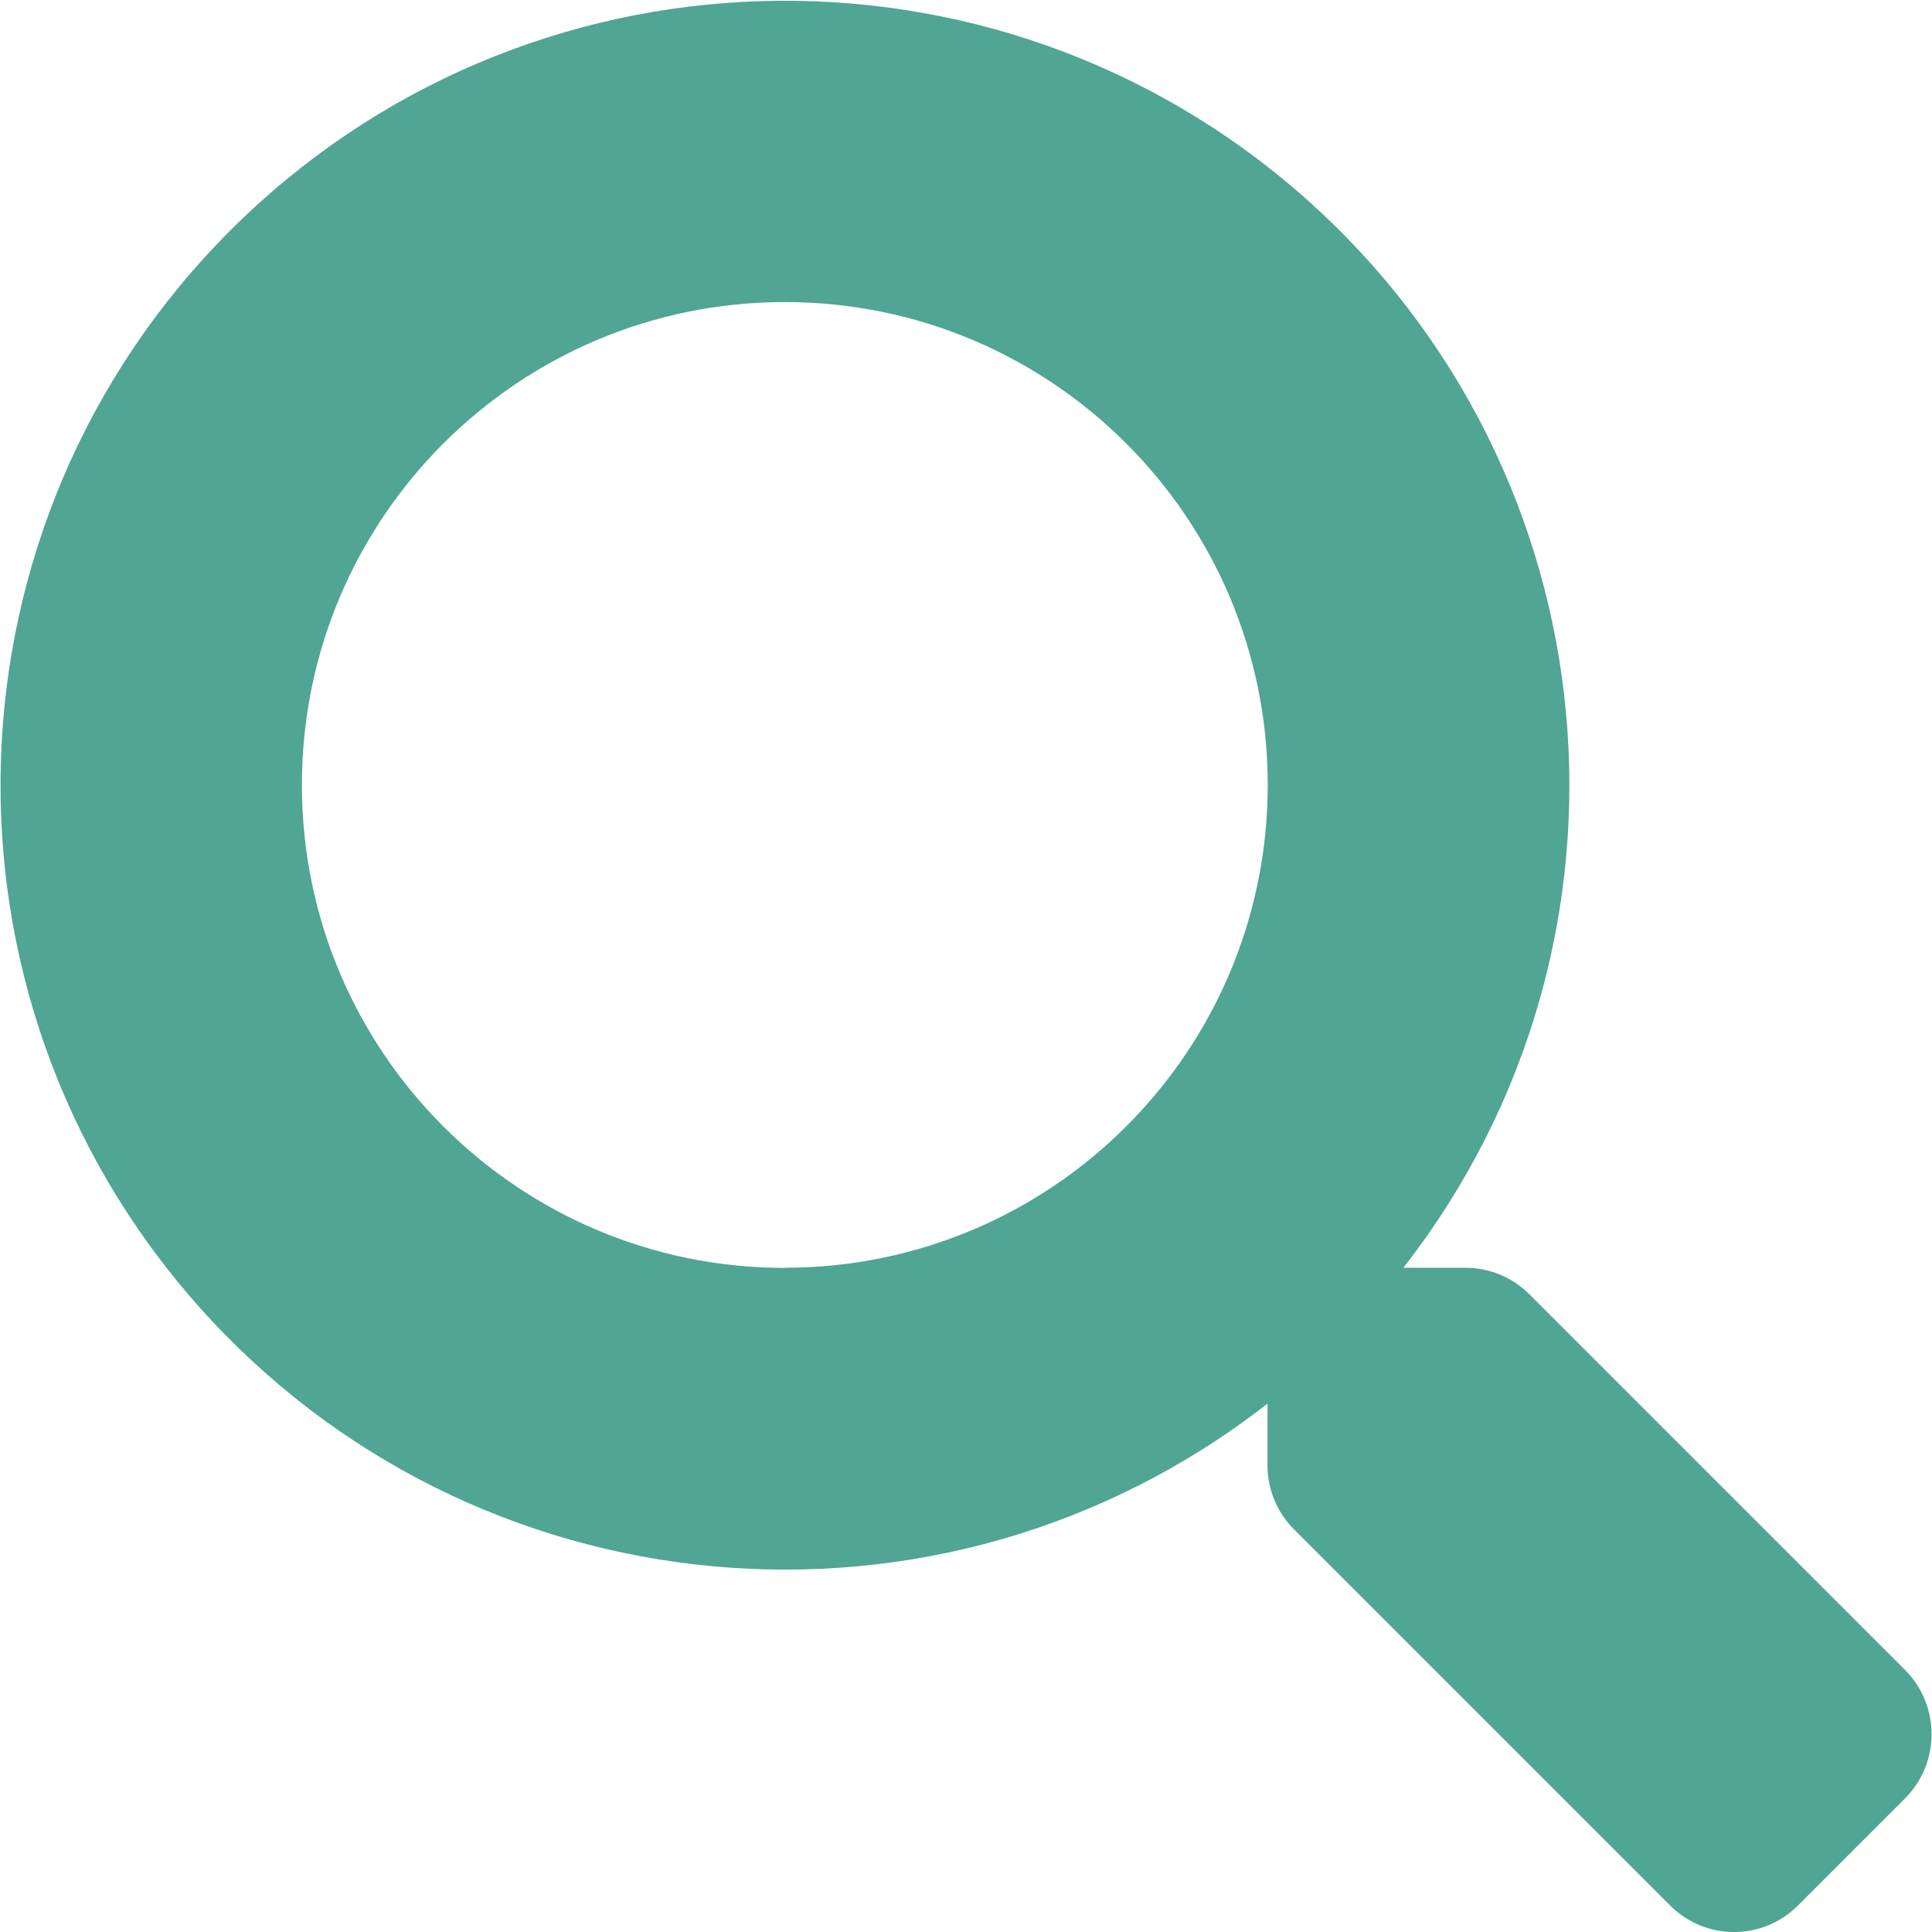
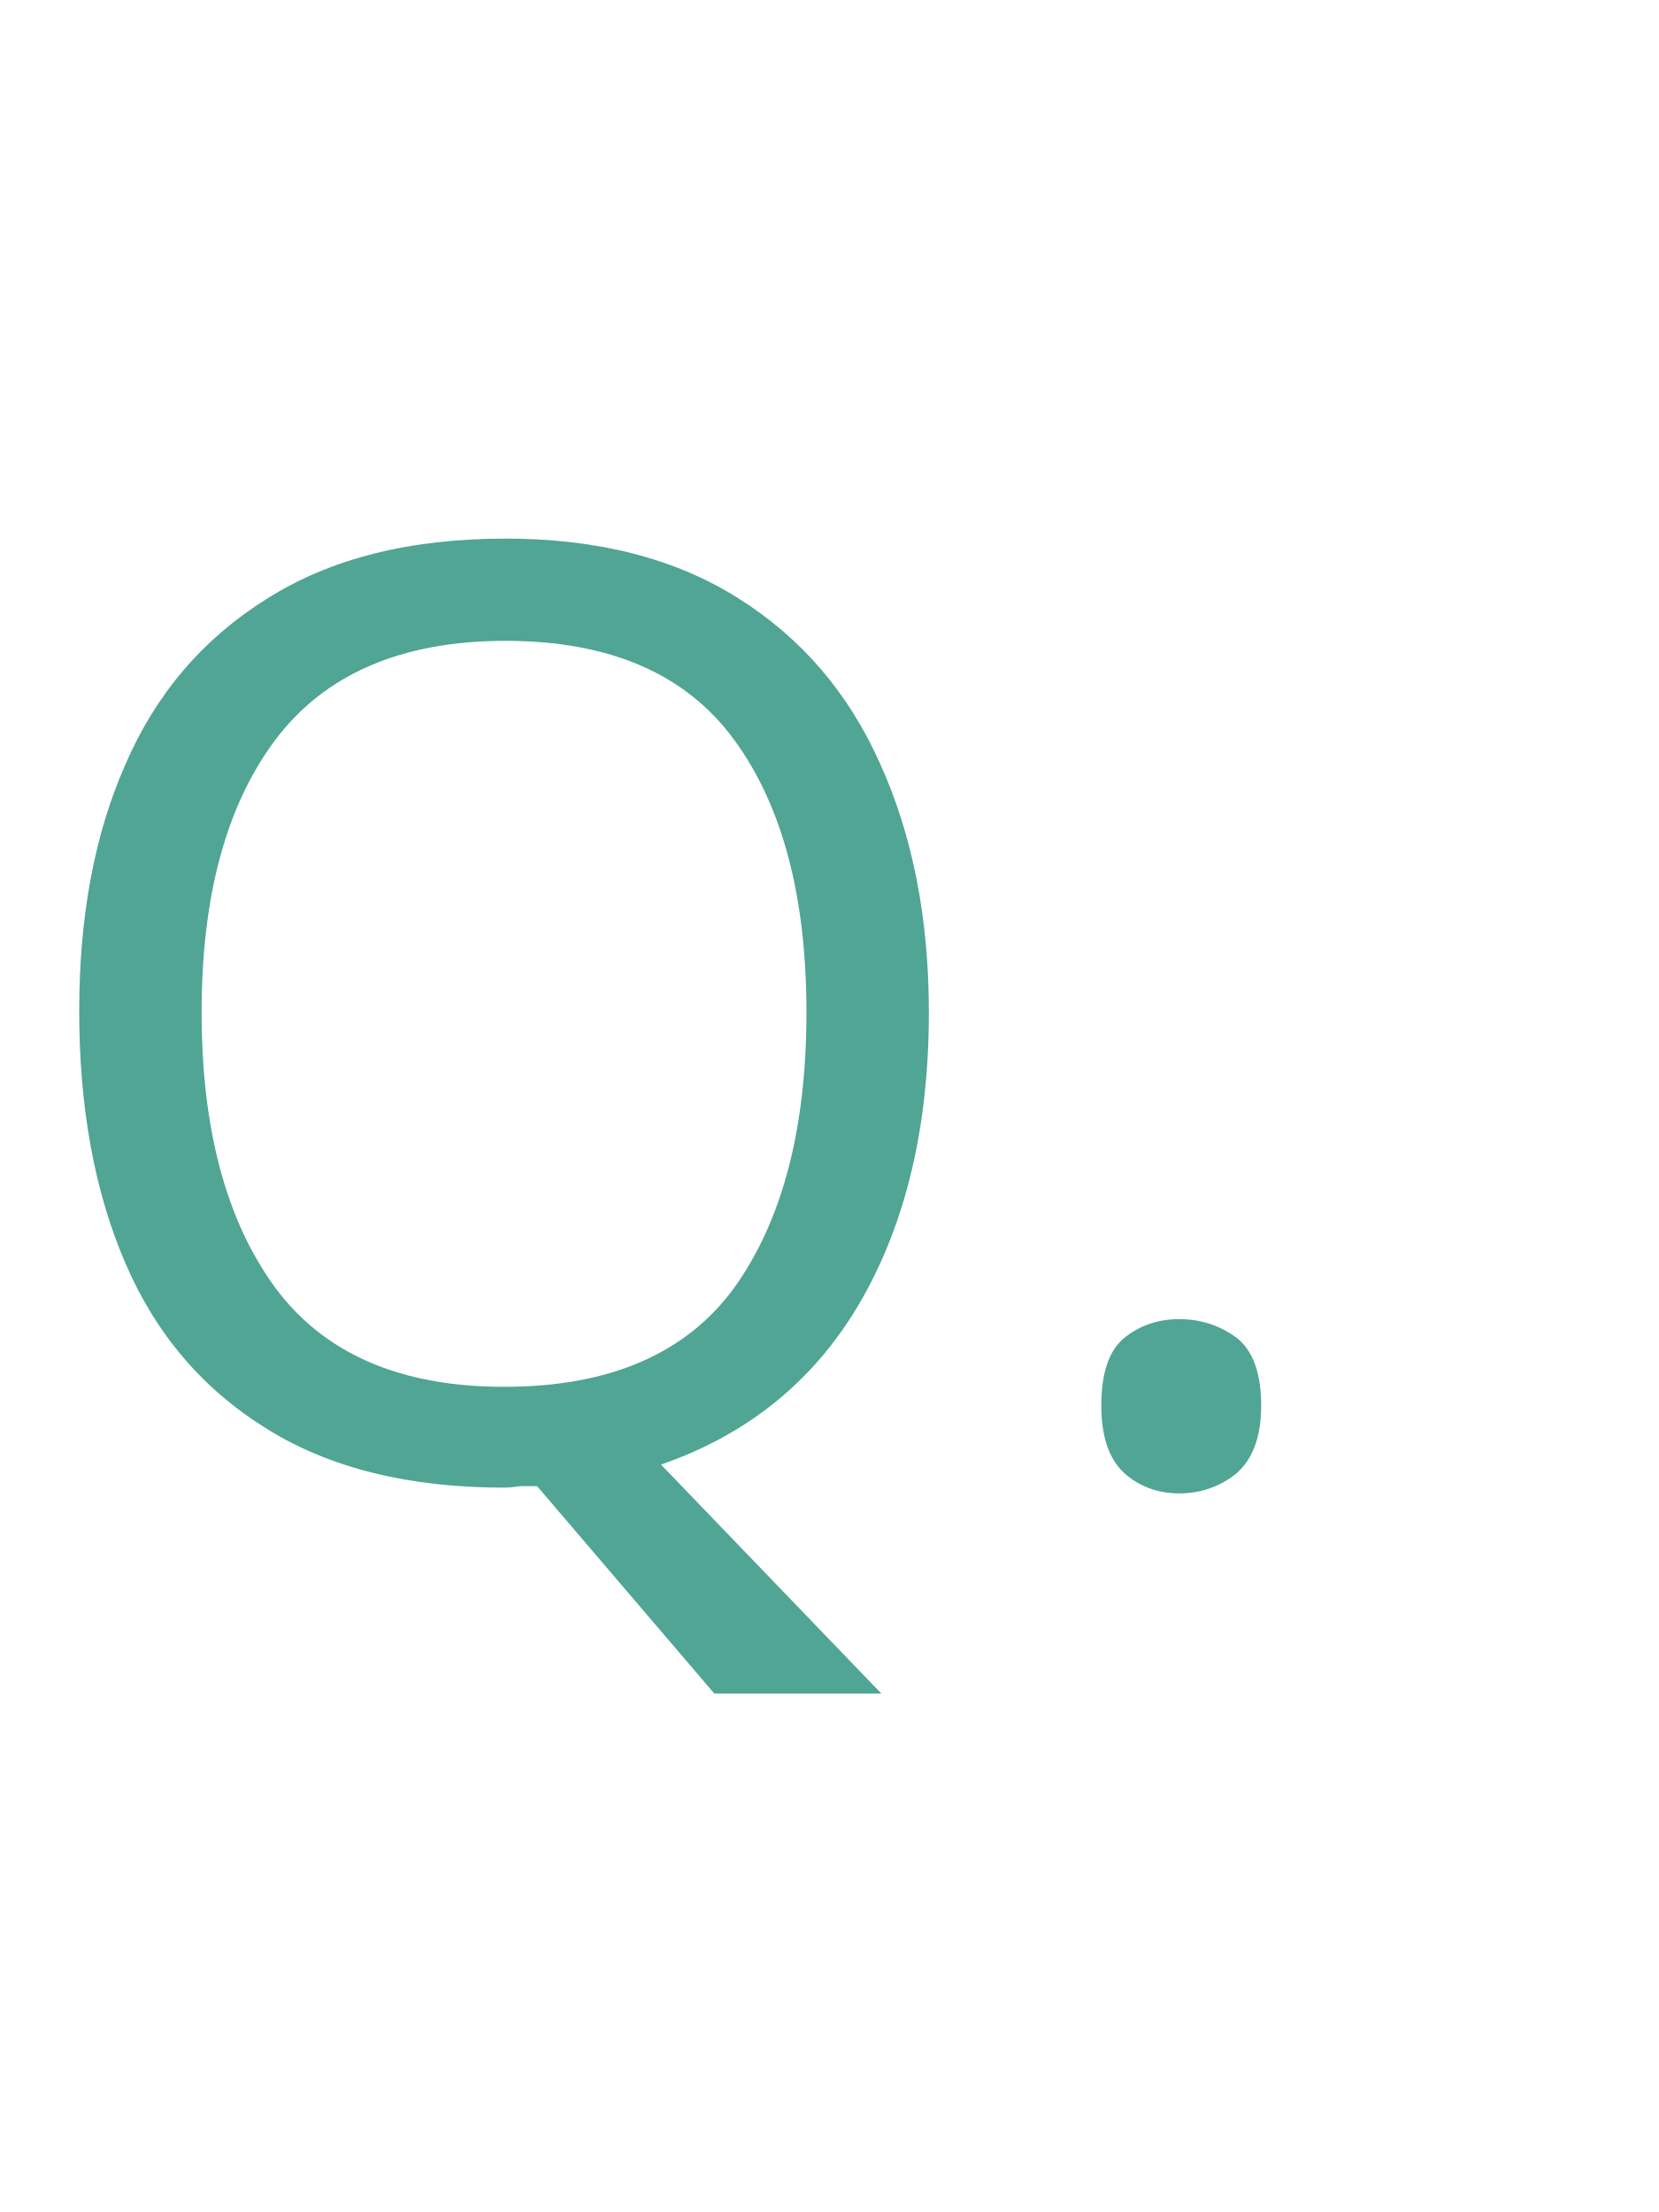
- <svg xmlns="http://www.w3.org/2000/svg" id="Icon_awesome-search" data-name="Icon awesome-search" width="24" height="24.004" viewBox="0 0 24 24.004">
-   <path id="Icon_awesome-search-2" data-name="Icon awesome-search" d="M23.674,20.753,19,16.079a1.124,1.124,0,0,0-.8-.328h-.764a9.746,9.746,0,1,0-1.688,1.688V18.2a1.124,1.124,0,0,0,.328.8l4.674,4.674a1.12,1.12,0,0,0,1.589,0l1.327-1.327A1.13,1.13,0,0,0,23.674,20.753Zm-13.923-5a6,6,0,1,1,6-6A6,6,0,0,1,9.751,15.751Z" fill="#50a594" />
+ <svg xmlns="http://www.w3.org/2000/svg" width="18" height="24" viewBox="0 0 18 24">
+   <text id="Q._" data-name="Q. " fill="#50a594" font-size="14" font-family="SourceHanSansJP-Normal, Source Han Sans JP" letter-spacing="0.04em">
+     <tspan x="0" y="16">Q. </tspan>
+   </text>
</svg>
